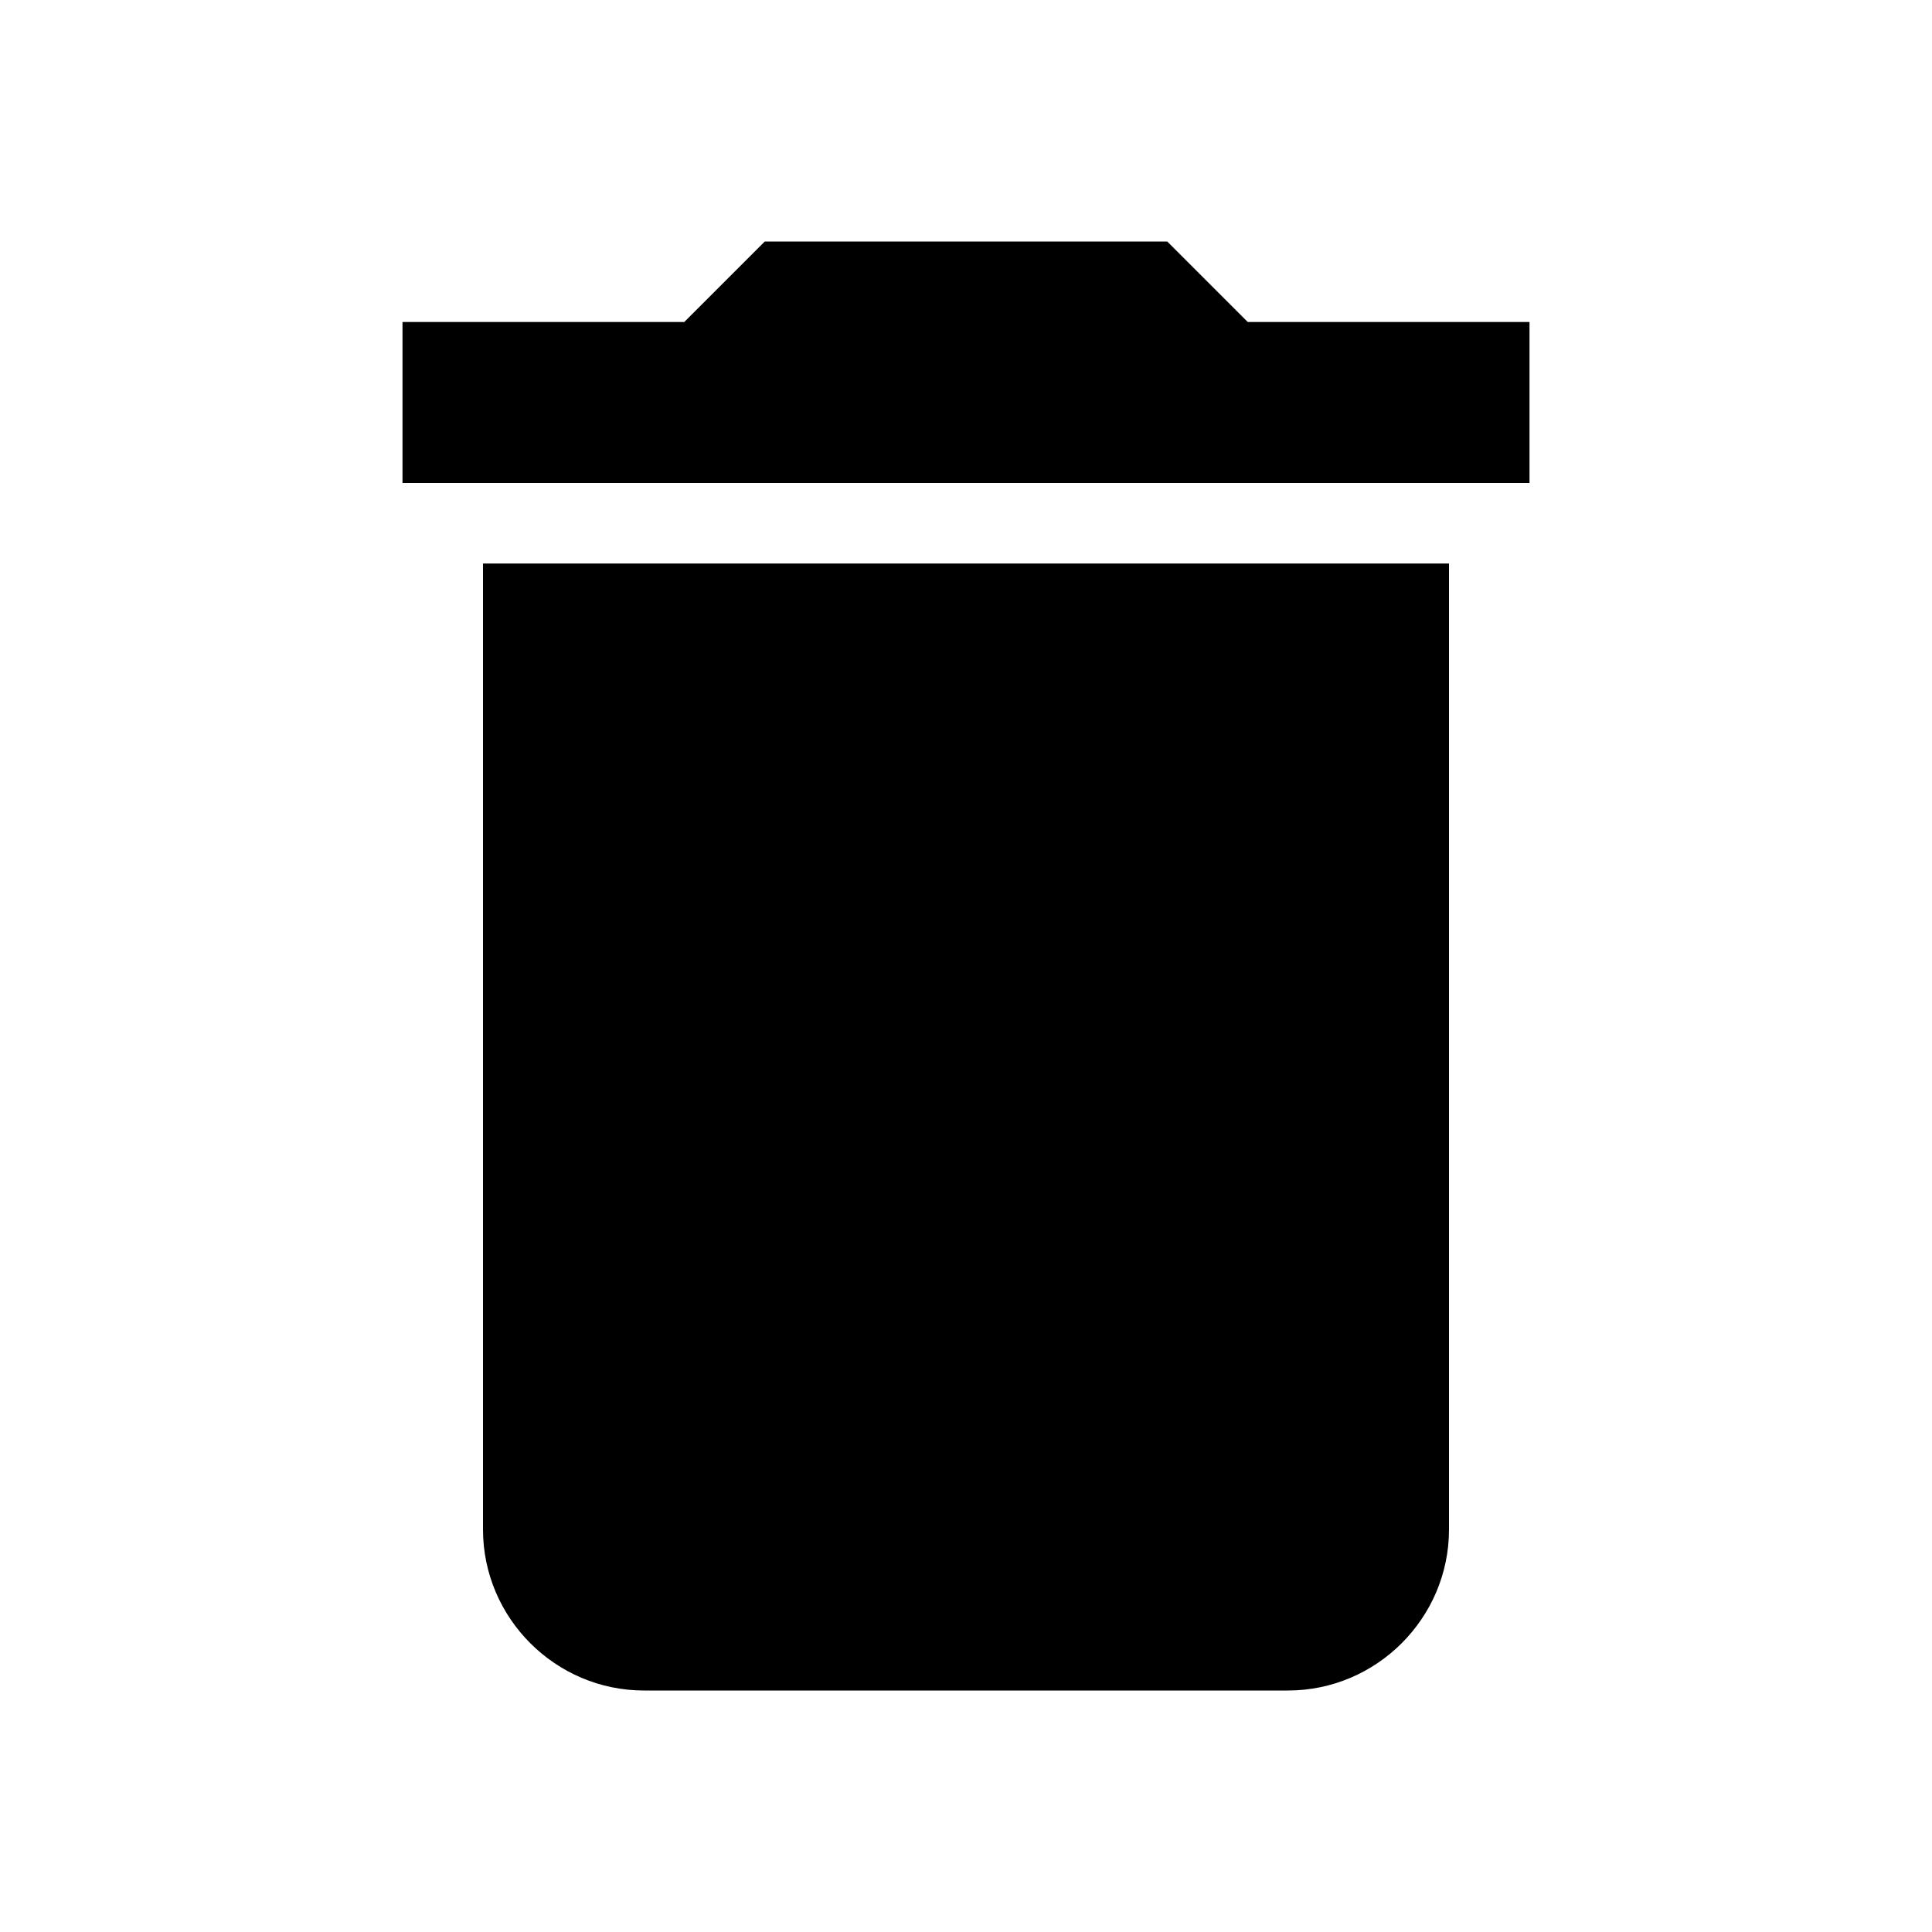
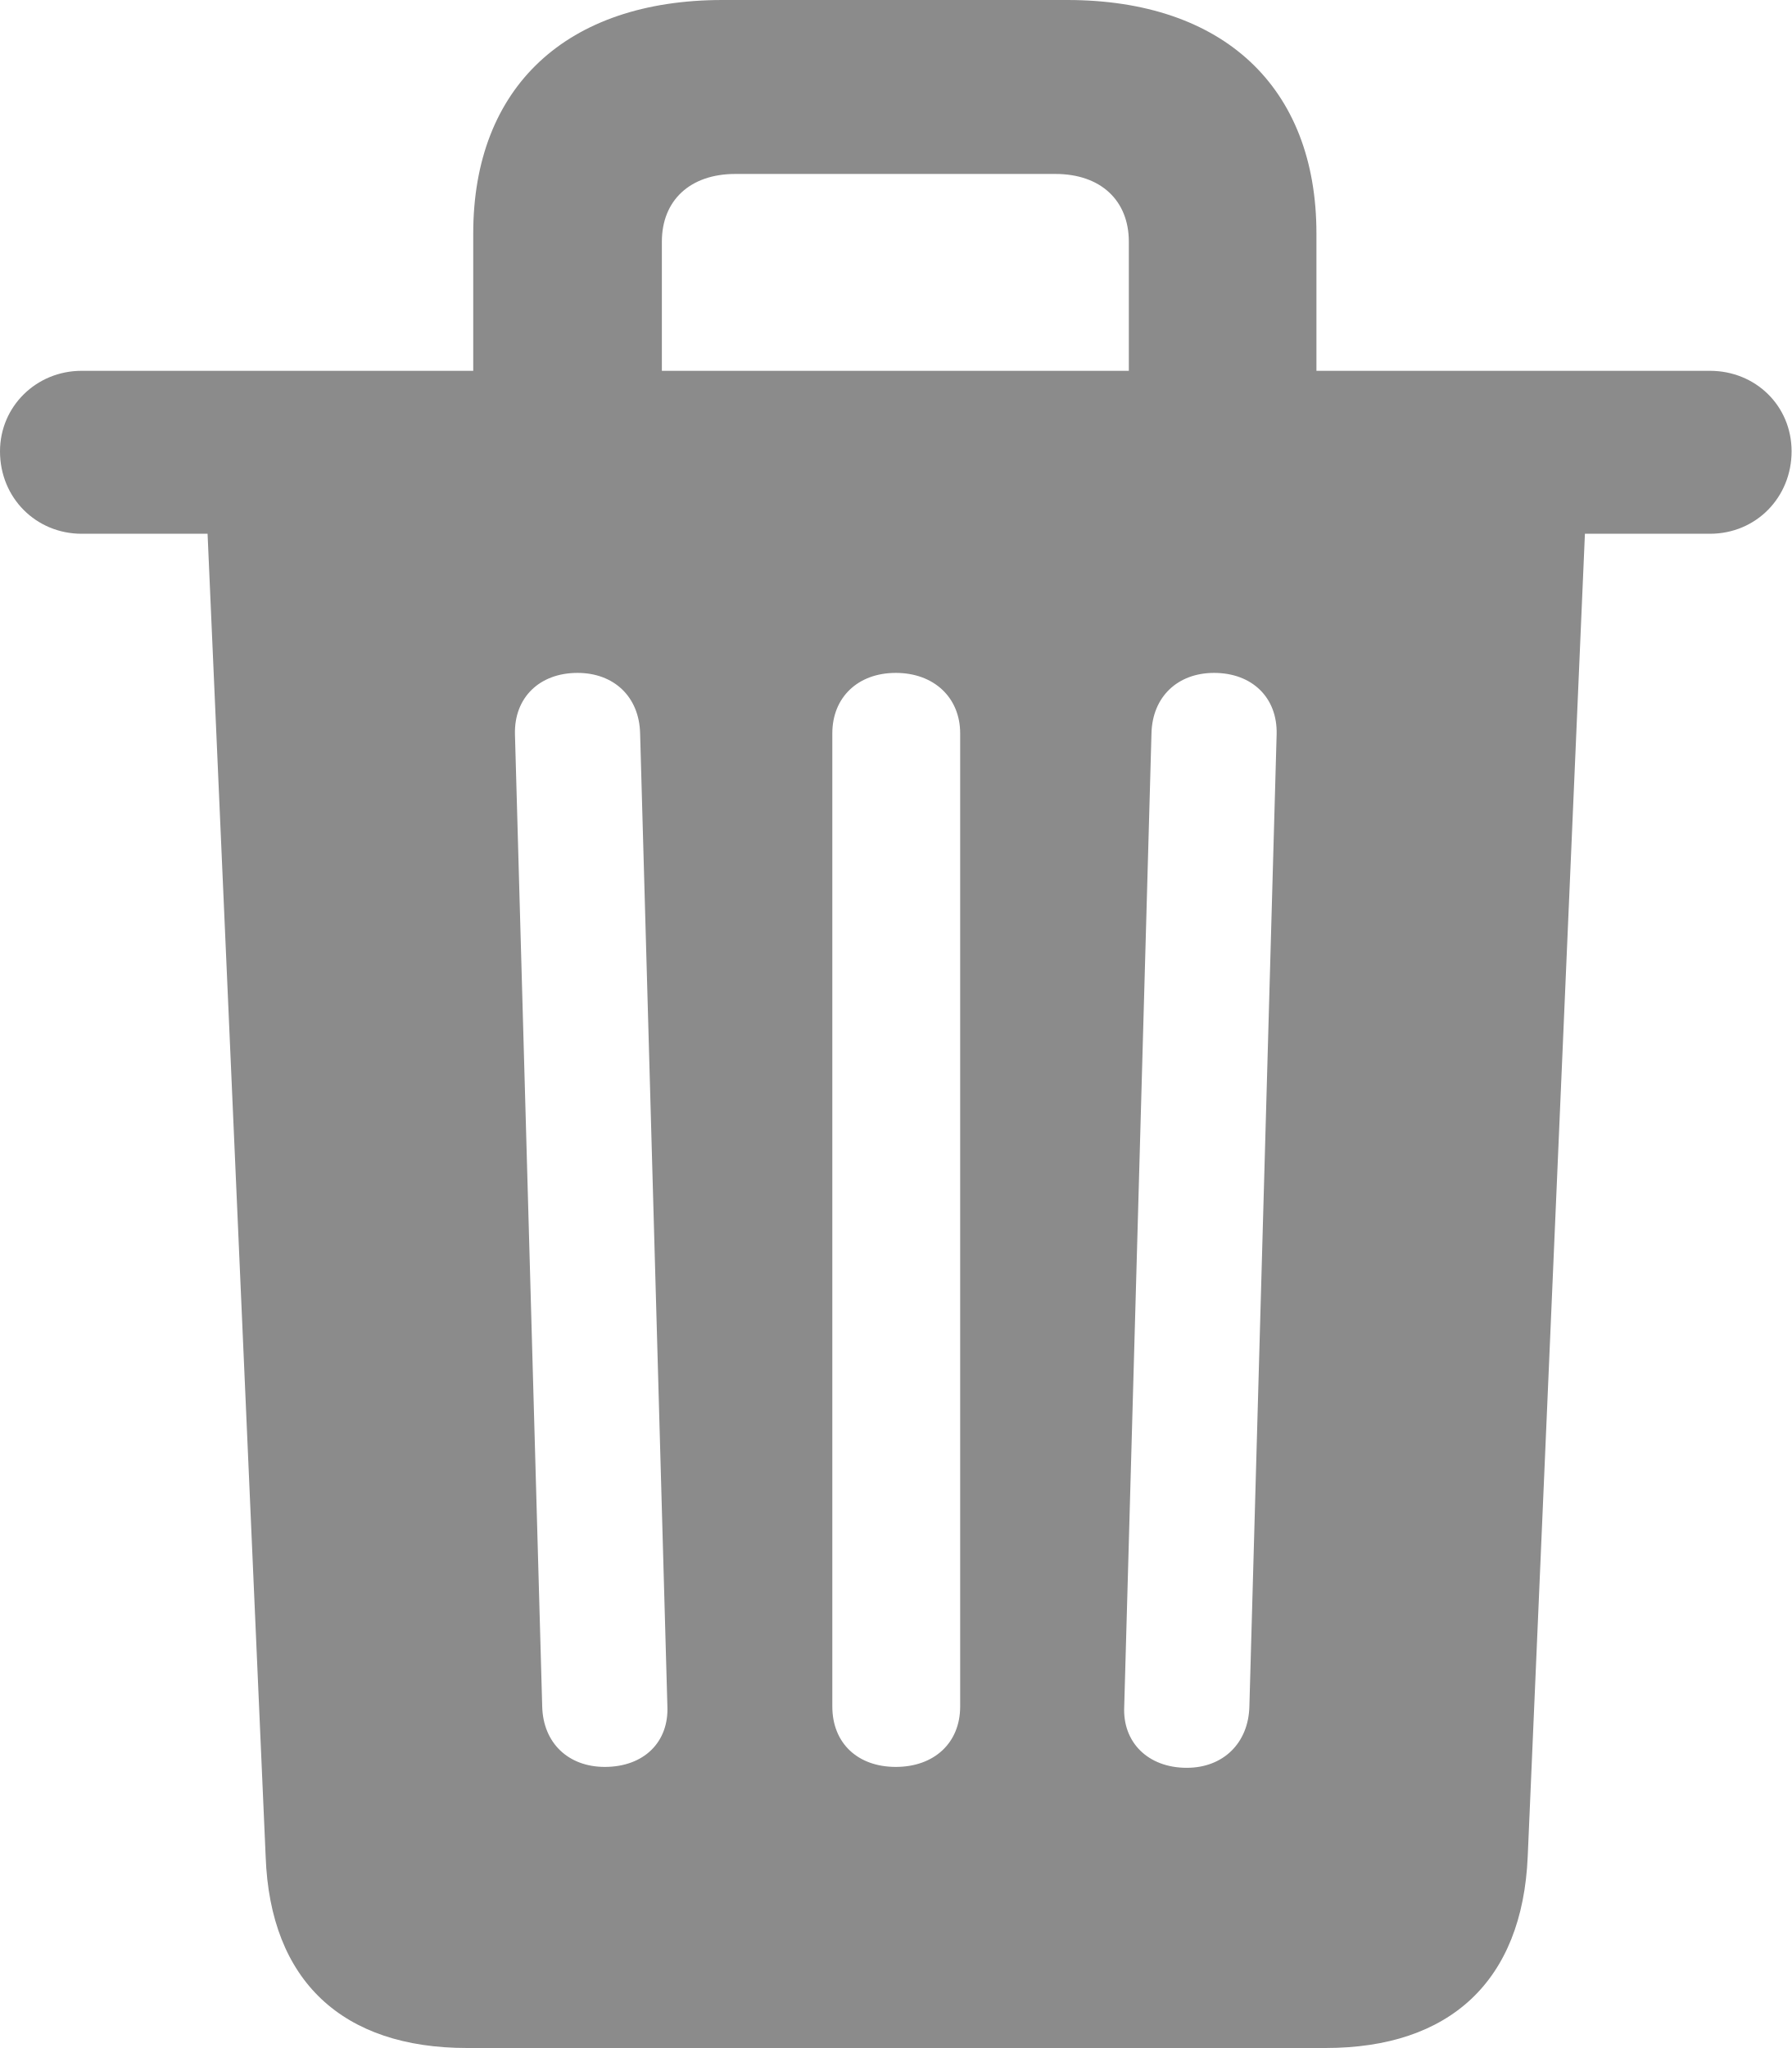
- <svg xmlns="http://www.w3.org/2000/svg" height="24" viewBox="0 0 24 24" width="24">
-   <path d="M0 0h24v24H0z" fill="none" />
-   <path d="M6 19c0 1.1.9 2 2 2h8c1.1 0 2-.9 2-2V7H6v12zM19 4h-3.5l-1-1h-5l-1 1H5v2h14V4z" />
+ <svg xmlns="http://www.w3.org/2000/svg" width="14" height="16" viewBox="0 0 14 16" fill="none">
+   <path d="M3.649 16H10.358C11.329 16 11.896 15.478 11.938 14.505L12.385 4.17H13.362C13.724 4.17 14 3.884 14 3.526C14 3.169 13.717 2.897 13.362 2.897H10.287V1.824C10.287 0.679 9.558 0 8.339 0H5.647C4.428 0 3.698 0.679 3.698 1.824V2.897H0.638C0.283 2.897 0 3.176 0 3.526C0 3.891 0.283 4.17 0.638 4.17H1.622L2.076 14.505C2.111 15.478 2.678 16 3.649 16ZM5.172 1.888C5.172 1.566 5.392 1.359 5.746 1.359H8.247C8.601 1.359 8.821 1.566 8.821 1.888V2.897H5.172V1.888ZM4.726 13.804C4.442 13.804 4.244 13.618 4.237 13.332L4.024 5.736C4.017 5.45 4.216 5.257 4.513 5.257C4.797 5.257 4.995 5.443 5.002 5.729L5.215 13.325C5.229 13.611 5.03 13.804 4.726 13.804ZM7 13.804C6.702 13.804 6.504 13.618 6.504 13.332V5.729C6.504 5.45 6.702 5.257 7 5.257C7.298 5.257 7.503 5.45 7.503 5.729V13.332C7.503 13.618 7.298 13.804 7 13.804ZM9.274 13.811C8.97 13.811 8.771 13.611 8.785 13.332L8.998 5.729C9.005 5.443 9.203 5.257 9.487 5.257C9.784 5.257 9.983 5.45 9.976 5.736L9.763 13.332C9.756 13.618 9.558 13.811 9.274 13.811Z" fill="#8B8B8B" />
</svg>
